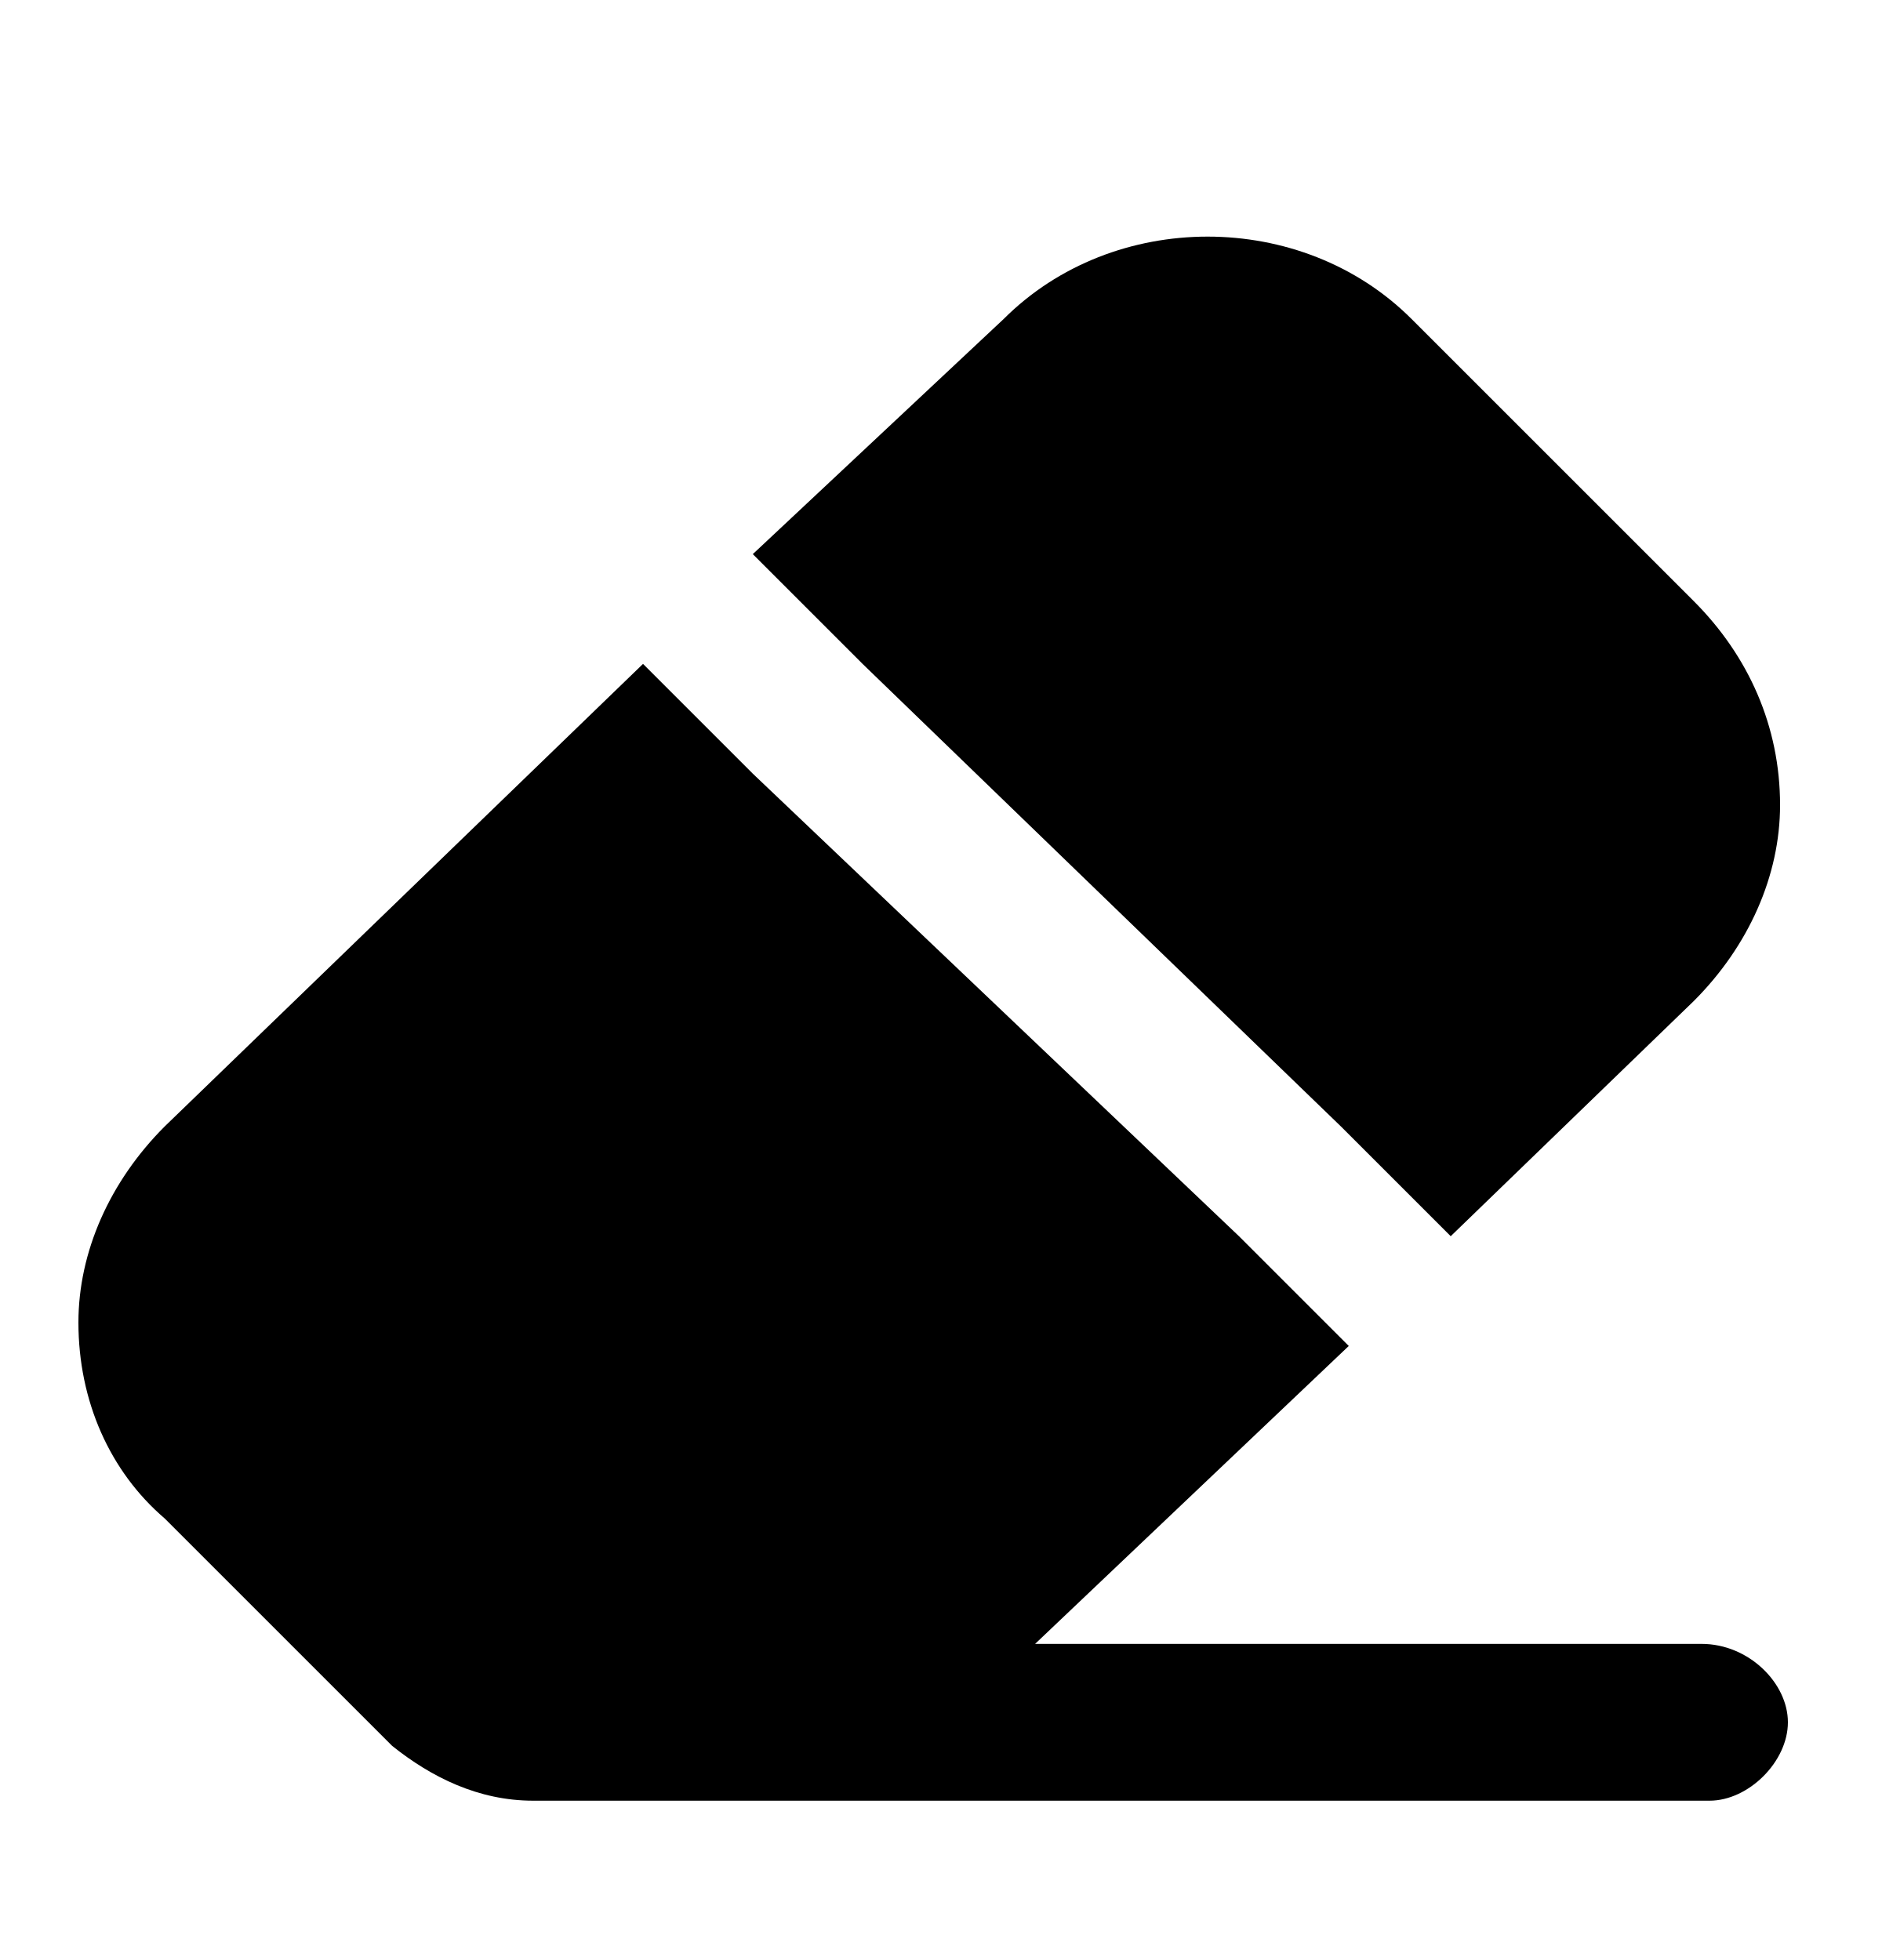
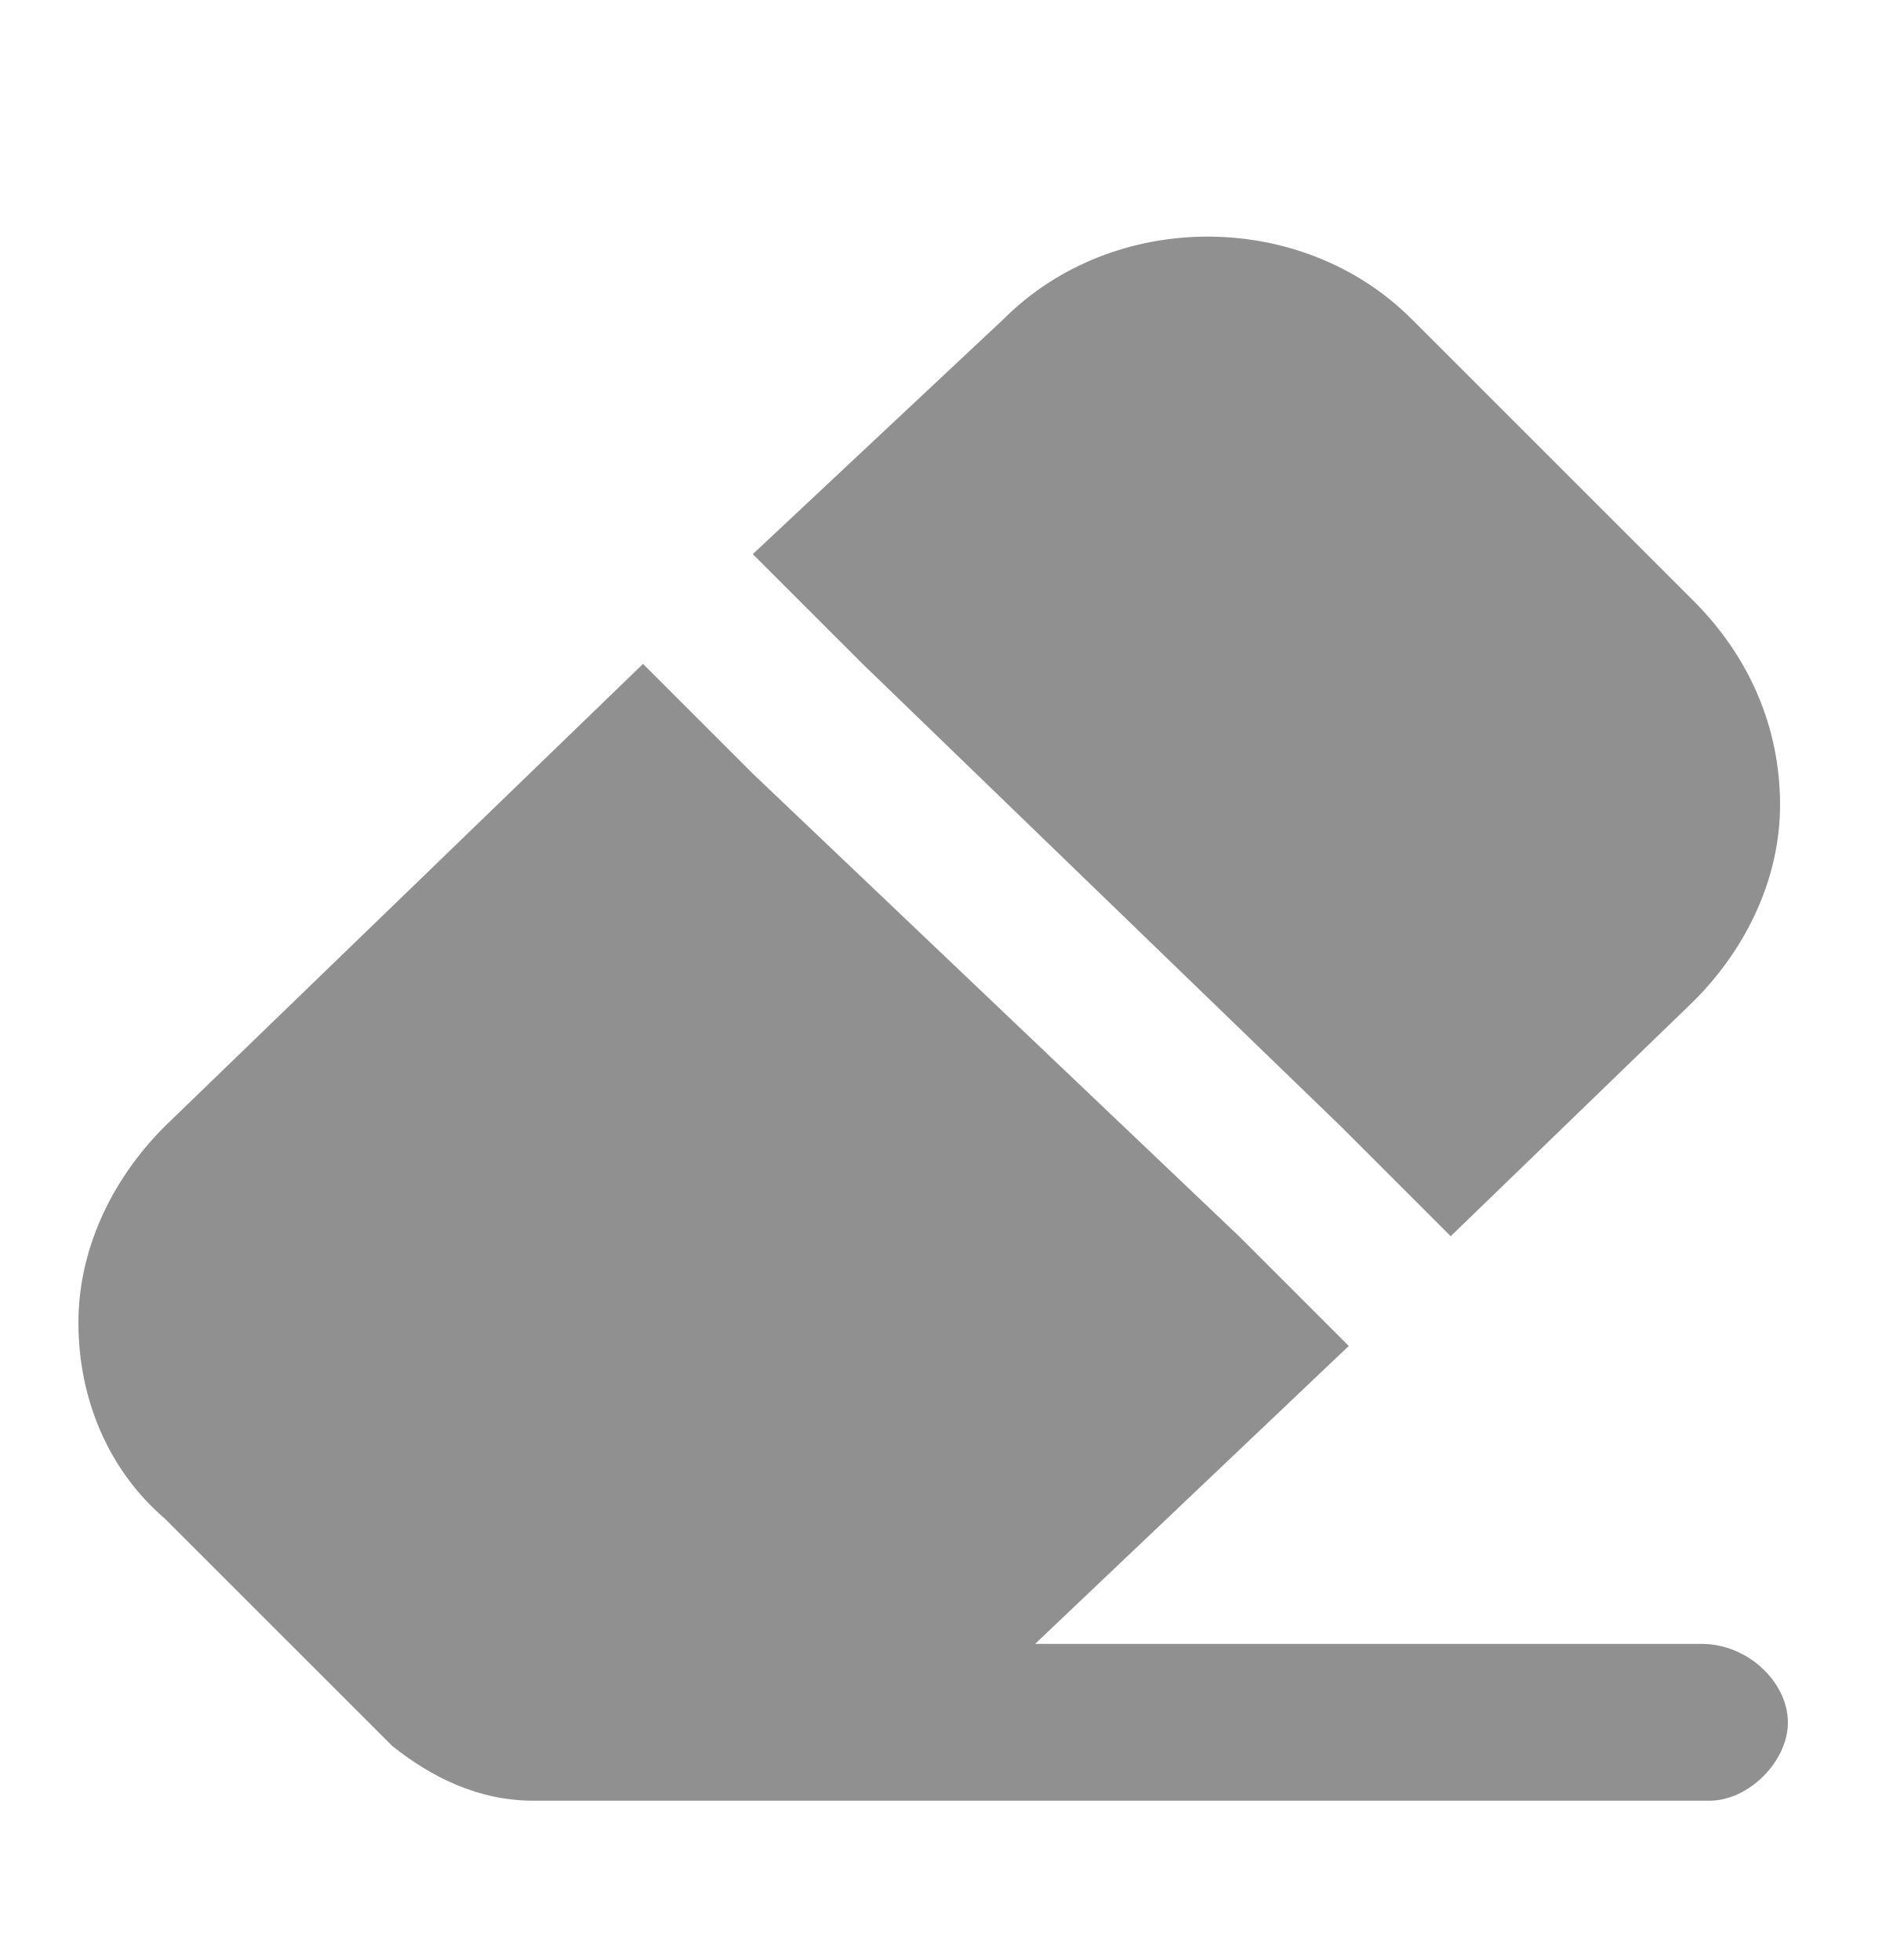
<svg xmlns="http://www.w3.org/2000/svg" width="24" height="25" viewBox="0 0 24 25" fill="none">
-   <path d="M21.7 20.968H13.2L17.2 17.168L16.5 16.468L15.8 15.768L9.6 9.868L9 9.268L8.9 9.168L8.2 8.468L2.1 14.368C1.4 15.068 1 15.968 1 16.868C1 17.868 1.4 18.768 2.1 19.368L5 22.268C5.5 22.668 6.1 22.968 6.8 22.968H21.8C22.3 22.968 22.8 22.468 22.8 21.968C22.8 21.468 22.3 20.968 21.7 20.968Z" fill="black" />
-   <path d="M10.3 7.768L11 8.468L17.1 14.368L17.8 15.068L18.5 15.768L21.6 12.768C22.3 12.068 22.7 11.168 22.7 10.268C22.7 9.268 22.3 8.368 21.6 7.668L18 4.068C16.6 2.668 14.2 2.668 12.8 4.068L9.6 7.068L10.3 7.768Z" fill="black" />
+   <path d="M21.7 20.968H13.2L17.2 17.168L16.5 16.468L15.8 15.768L9.6 9.868L9 9.268L8.9 9.168L8.2 8.468L2.1 14.368C1.4 15.068 1 15.968 1 16.868C1 17.868 1.4 18.768 2.1 19.368L5 22.268C5.5 22.668 6.1 22.968 6.8 22.968H21.8C22.3 22.968 22.8 22.468 22.8 21.968C22.8 21.468 22.3 20.968 21.7 20.968Z" fill="#909090" />
+   <path d="M10.3 7.768L11 8.468L17.1 14.368L17.8 15.068L18.5 15.768L21.6 12.768C22.3 12.068 22.7 11.168 22.7 10.268C22.7 9.268 22.3 8.368 21.6 7.668L18 4.068C16.6 2.668 14.2 2.668 12.8 4.068L9.6 7.068L10.3 7.768Z" fill="#909090" />
</svg>
